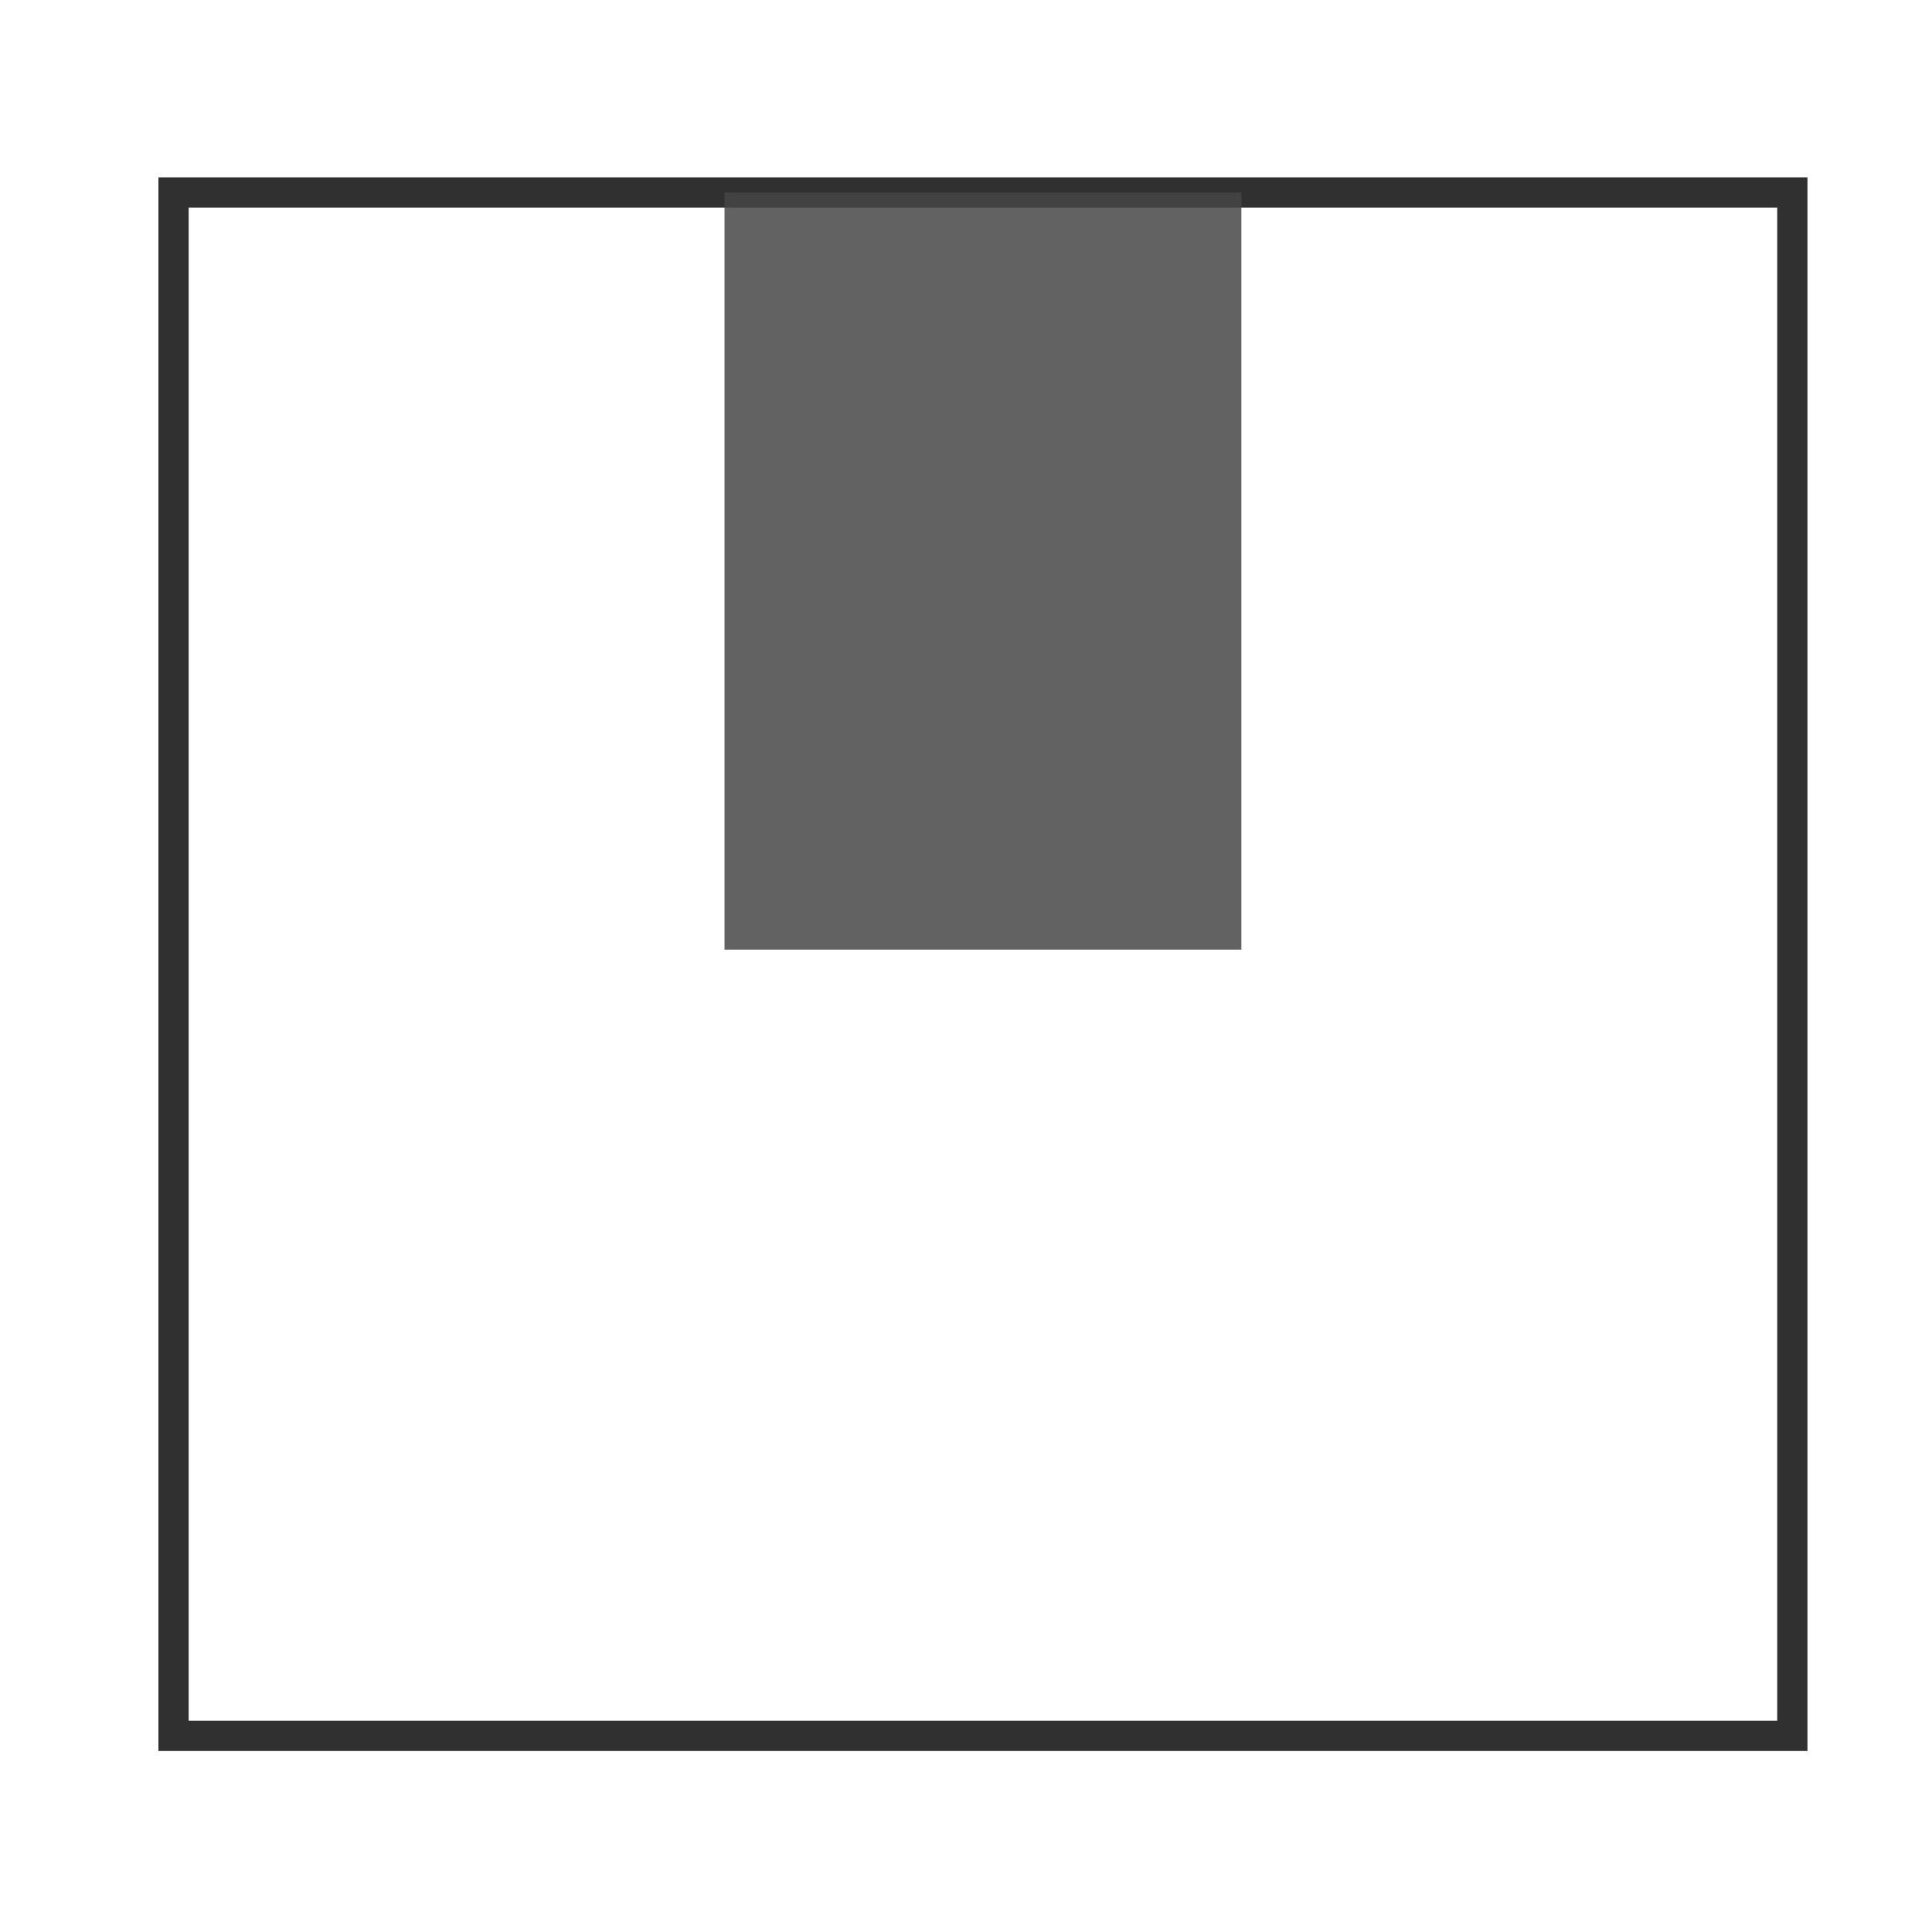
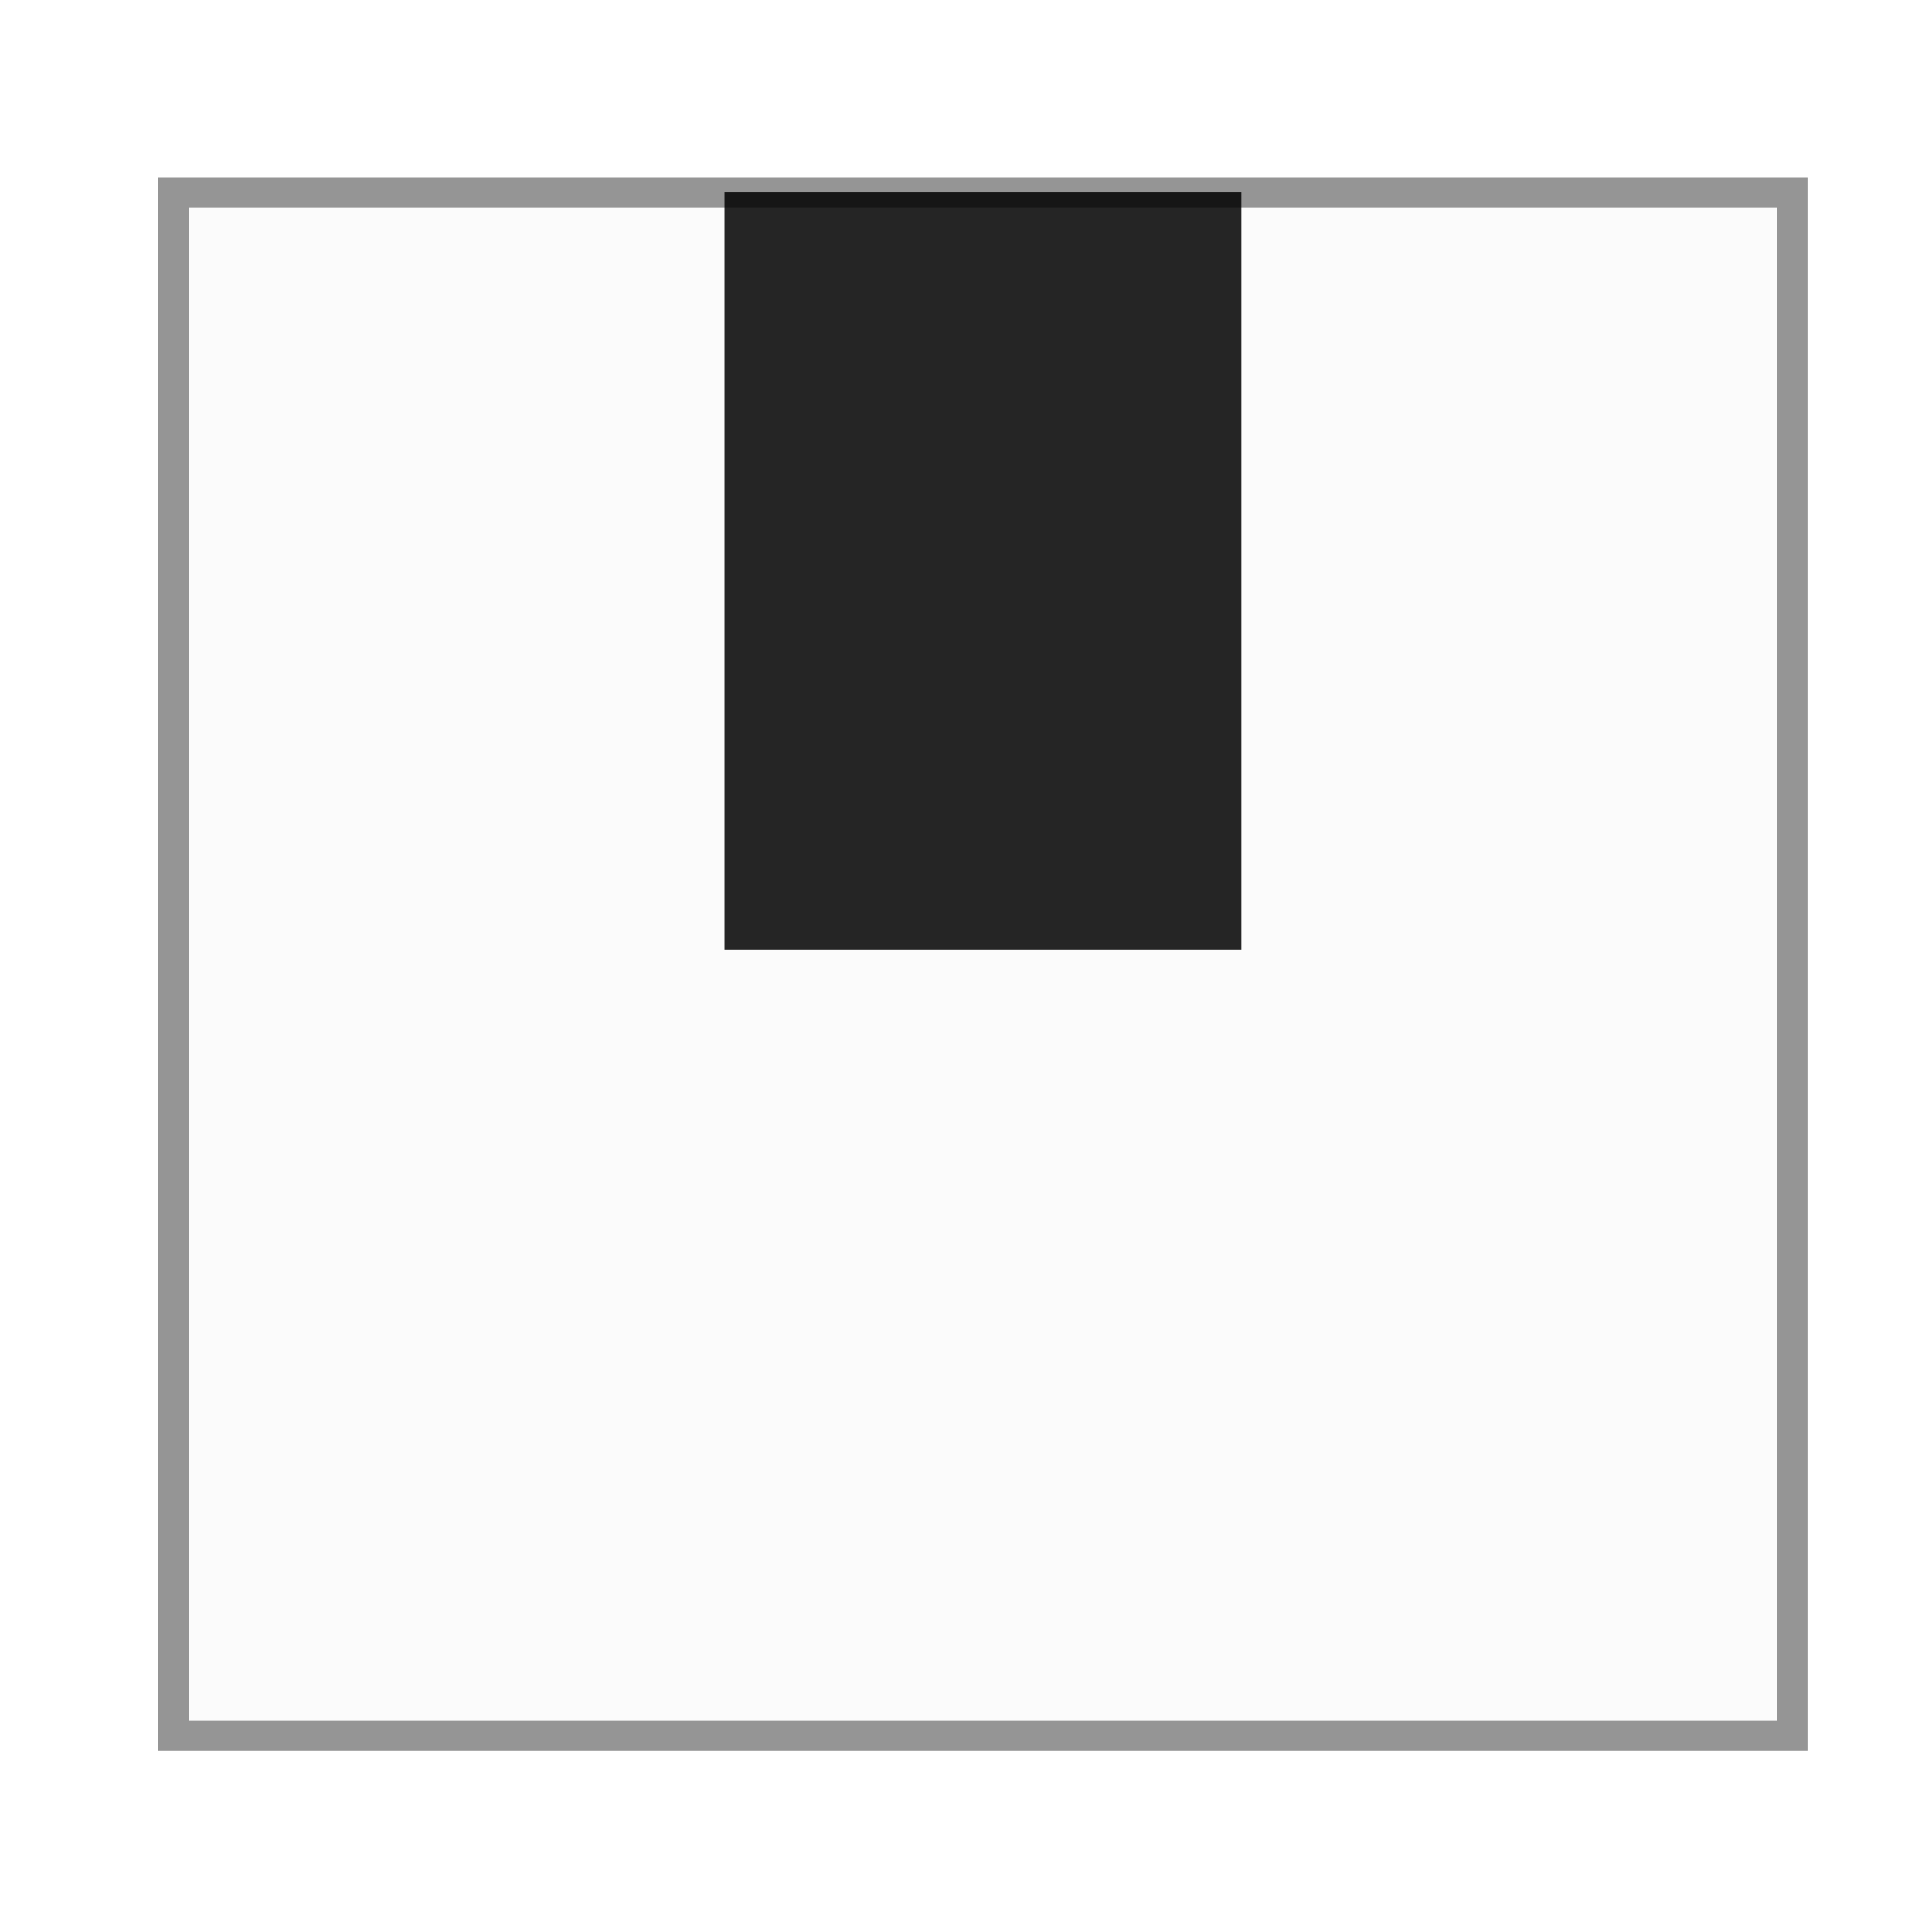
<svg xmlns="http://www.w3.org/2000/svg" id="svg8" version="1.1" viewBox="0 0 16.933 16.933" height="64" width="64">
  <defs id="defs2" />
-   <rect style="opacity:0.851;fill:#000000;fill-opacity:0;stroke:#000000;stroke-width:0.265;stroke-linecap:square;stroke-linejoin:miter;stroke-miterlimit:4;stroke-dasharray:1.058, 0.265;stroke-dashoffset:2;stroke-opacity:0.953" id="rect1384" width="14.188" height="13.527" x="1.521" y="1.687" />
-   <rect y="1.687" x="6.35" height="6.636" width="4.53" id="rect1388" style="opacity:0.851;fill:#454545;fill-opacity:0.99;stroke:none;stroke-width:0.404;stroke-linecap:square;stroke-linejoin:miter;stroke-miterlimit:4;stroke-dasharray:1.618, 0.404;stroke-dashoffset:7.559;stroke-opacity:0.953" />
+   <rect style="opacity:0.851;fill:#000000;fill-opacity:0.021;stroke:#828282;stroke-width:0.265;stroke-linecap:square;stroke-linejoin:miter;stroke-miterlimit:4;stroke-dasharray:1.058, 0.265;stroke-dashoffset:2;stroke-opacity:1" id="rect1384" width="14.188" height="13.527" x="1.521" y="1.687" />
+   <rect y="1.687" x="6.35" height="6.636" width="4.53" id="rect1388" style="opacity:0.851;fill:#000000;fill-opacity:1;stroke:none;stroke-width:0.404;stroke-linecap:square;stroke-linejoin:miter;stroke-miterlimit:4;stroke-dasharray:1.618, 0.404;stroke-dashoffset:7.559;stroke-opacity:0.953" />
</svg>
